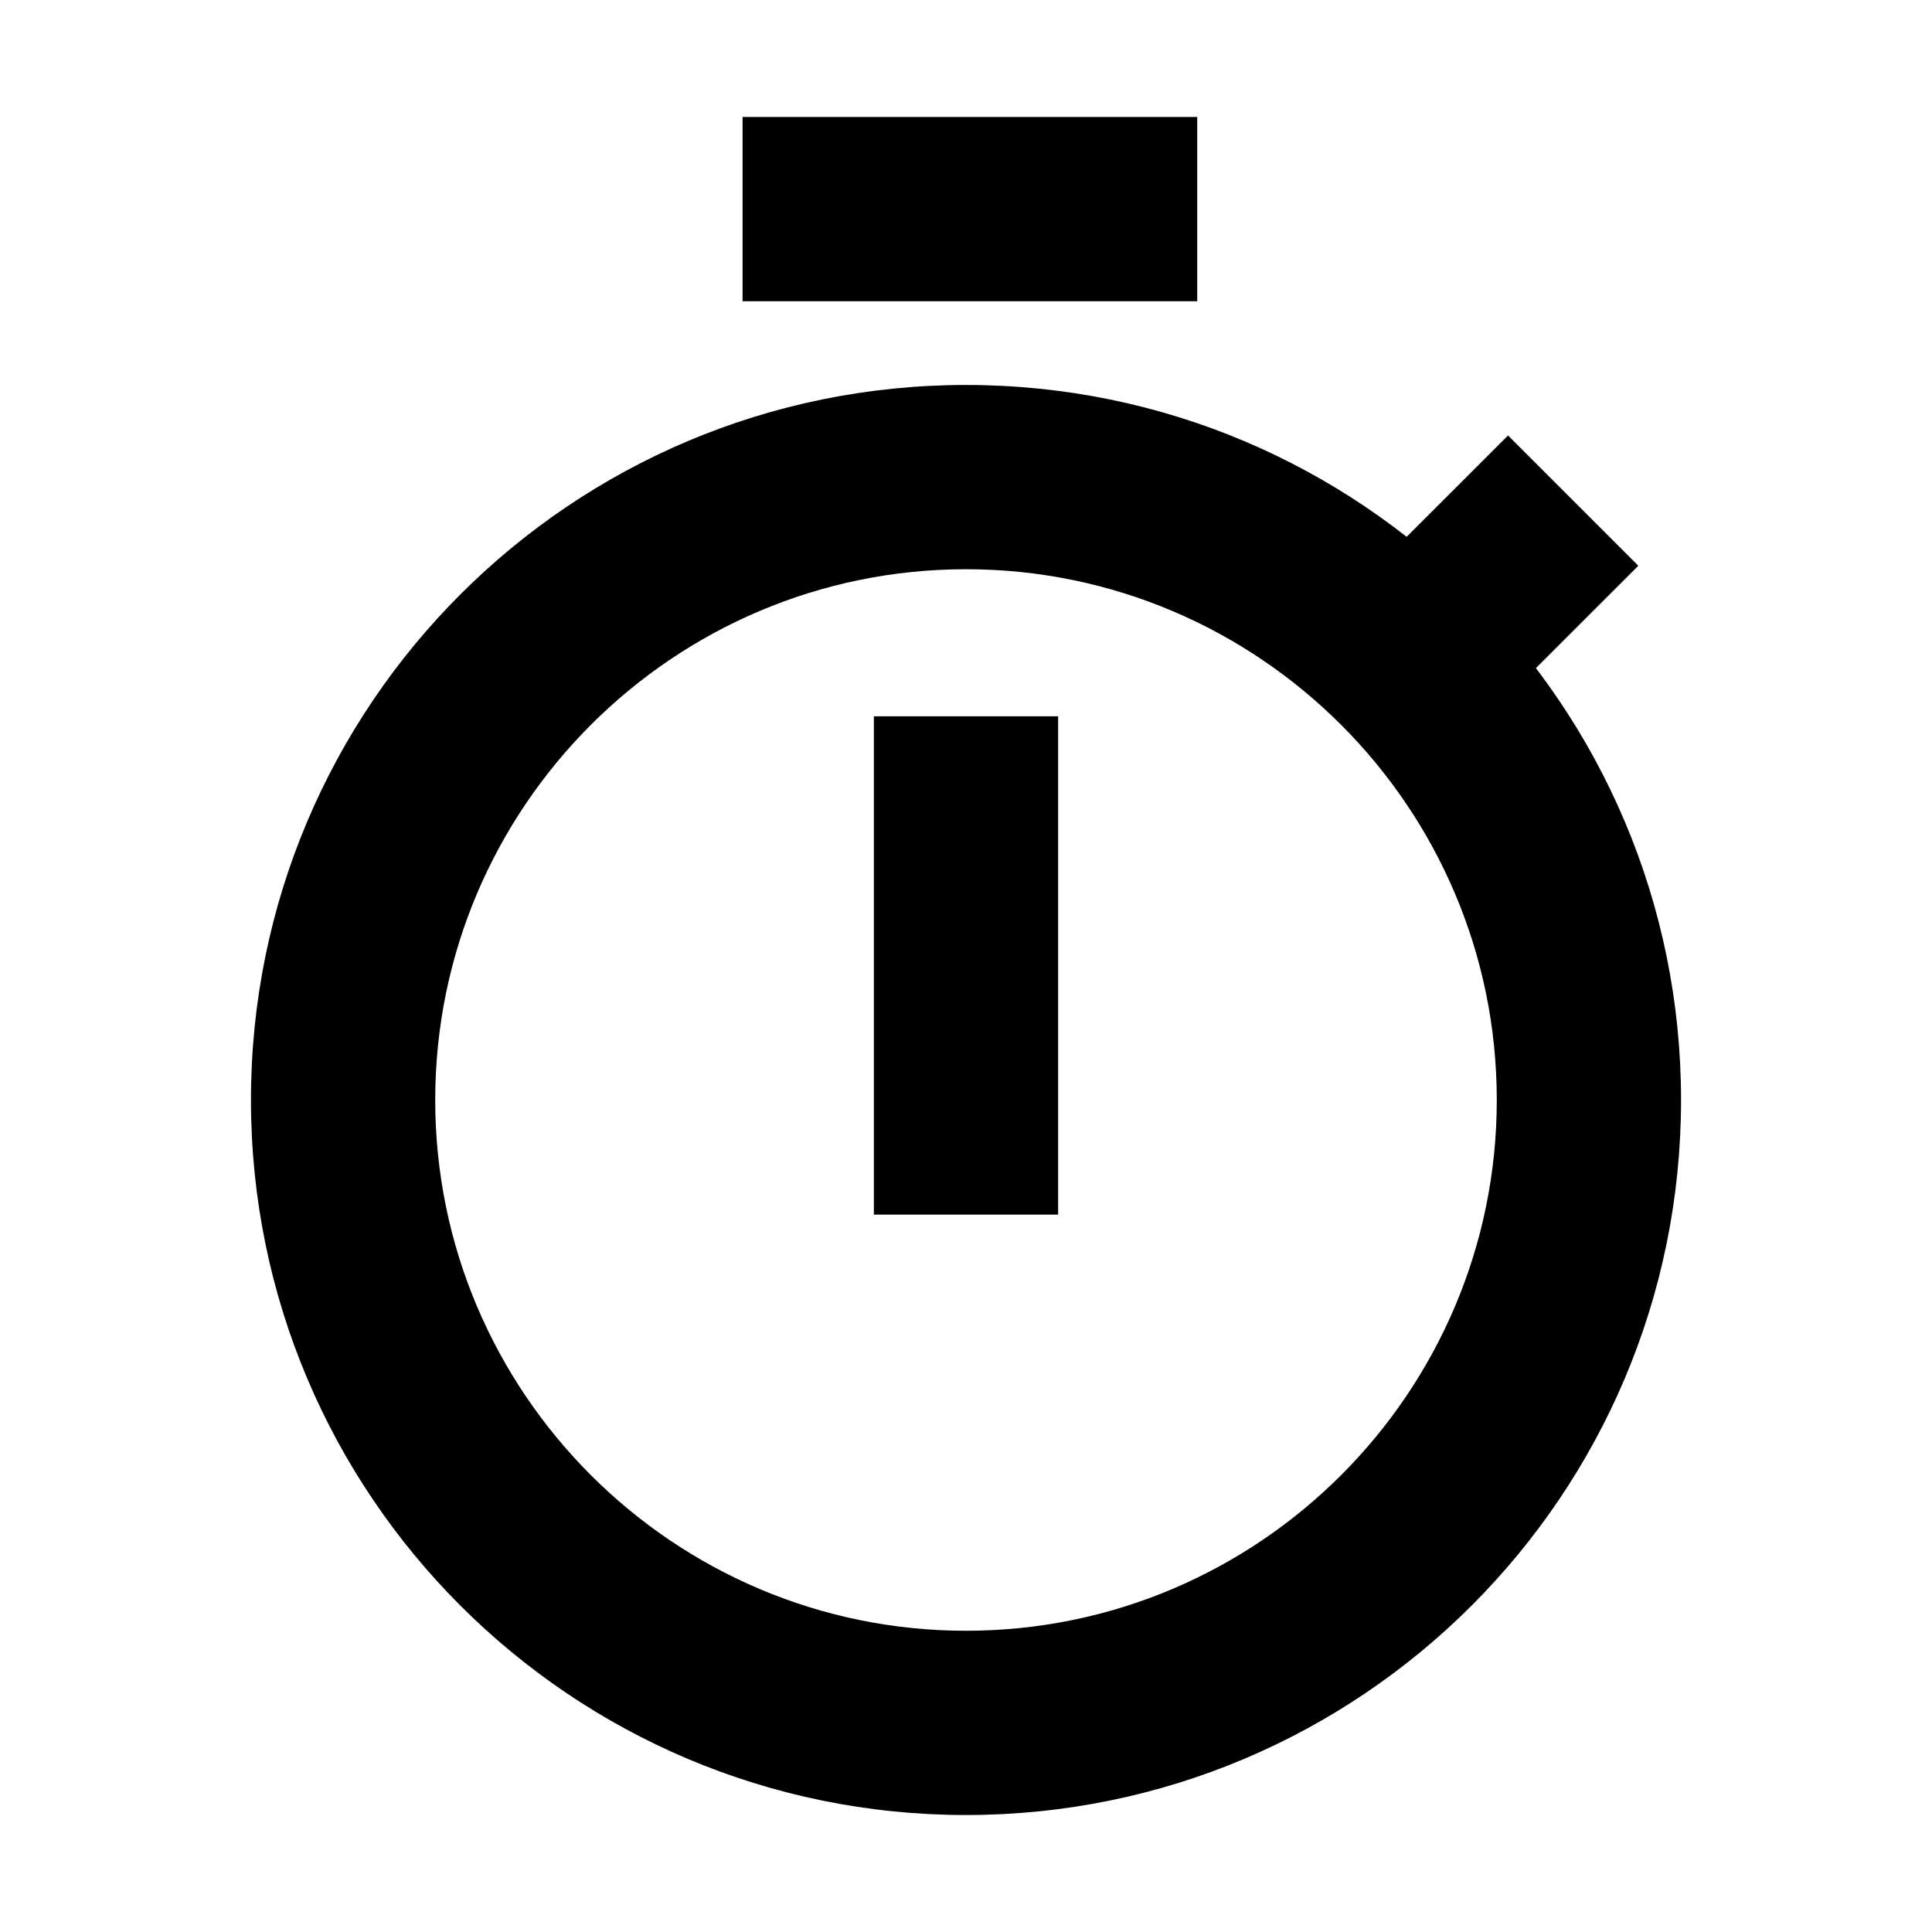
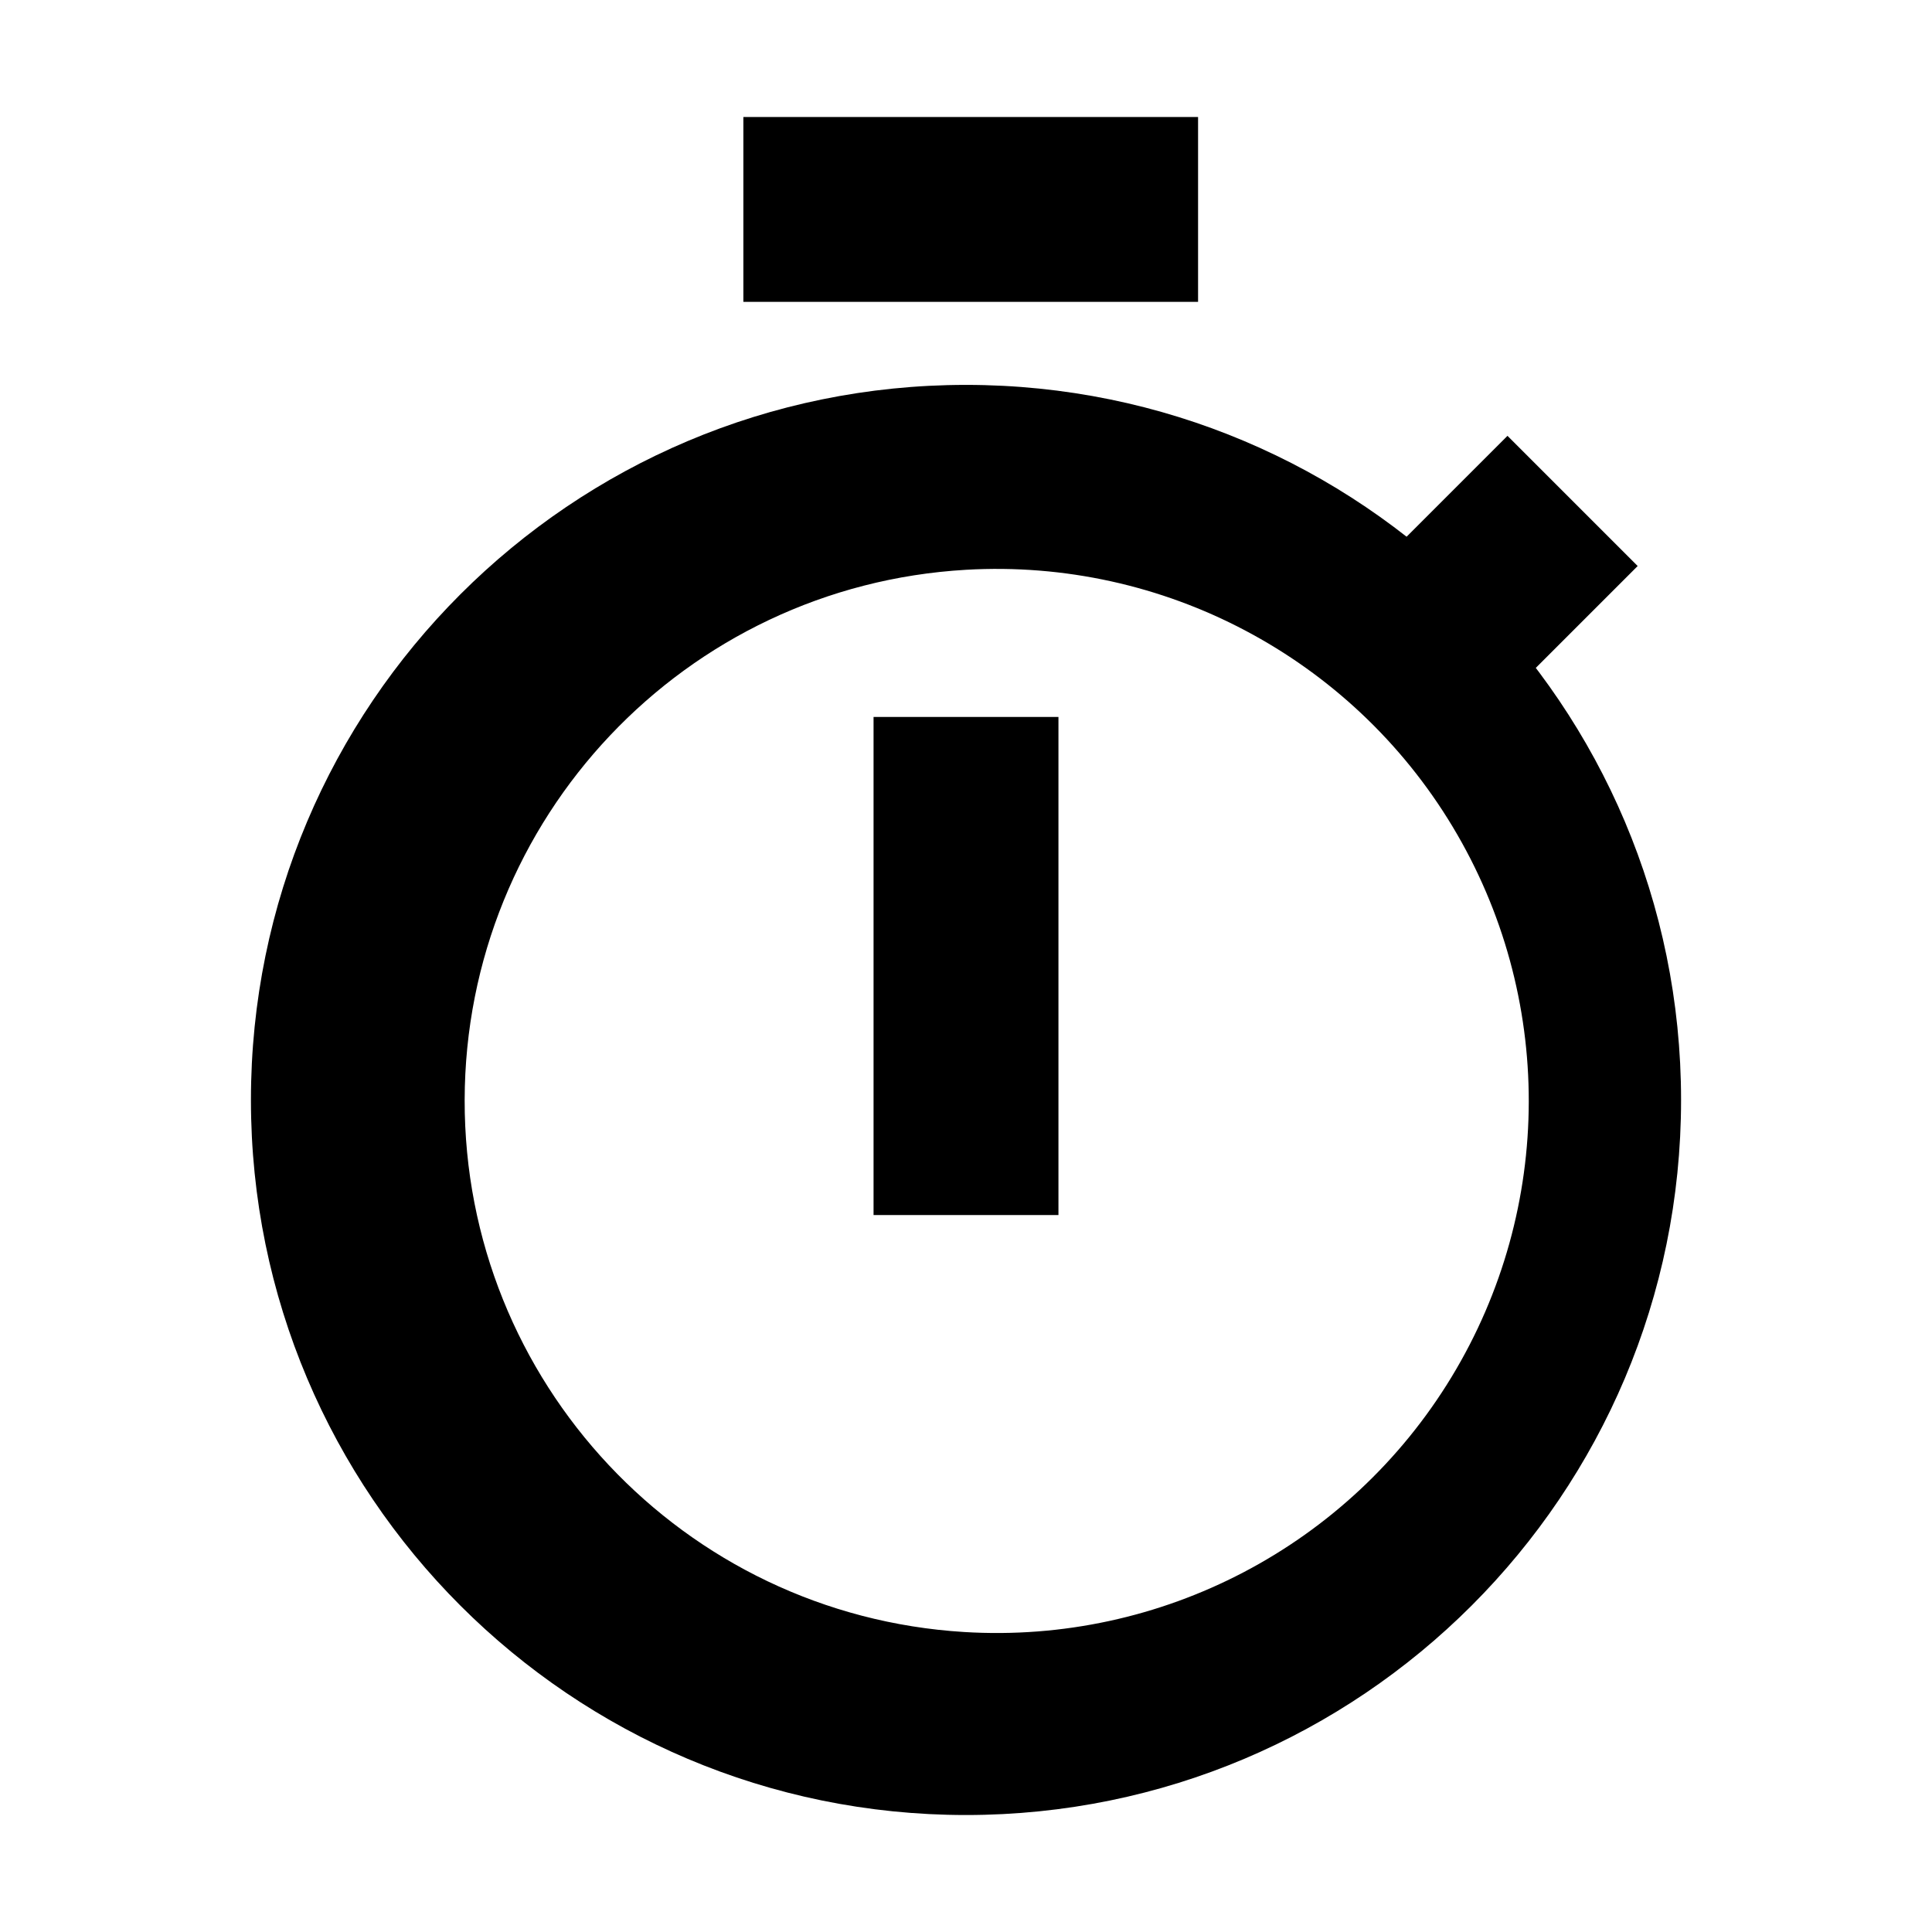
- <svg xmlns="http://www.w3.org/2000/svg" version="1.1" id="图层_1" x="0px" y="0px" viewBox="0 0 1024 1024" style="enable-background:new 0 0 1024 1024;" xml:space="preserve">
-   <g id="XMLID_330_">
-     <g id="XMLID_334_">
-       <path id="XMLID_396_" d="M512,301.703c155.123,0,281.325,126.21,281.325,281.318S667.123,864.338,512,864.338    s-281.325-126.21-281.325-281.318S356.877,301.703,512,301.703 M512,204.042c-209.308,0-378.987,169.668-378.987,378.979    S302.692,962,512,962s378.987-169.668,378.987-378.979S721.308,204.042,512,204.042L512,204.042z" />
-     </g>
-     <g id="XMLID_333_">
-       <rect id="XMLID_349_" x="463.169" y="379.655" width="97.662" height="264.119" />
-     </g>
-     <g id="XMLID_332_">
-       <rect id="XMLID_336_" x="393.579" y="62" width="240.975" height="97.662" />
-     </g>
-     <g id="XMLID_331_">
-       <polygon id="XMLID_335_" points="797.292,370.88 728.242,301.83 799.294,230.81 868.344,299.859   " />
-     </g>
-   </g>
+ <svg xmlns="http://www.w3.org/2000/svg" viewBox="0 0 1024 1024">
+   <path d="M512 302a282 282 0 1 1-1 563 282 282 0 0 1 1-563m0-98a379 379 0 1 0 0 758 379 379 0 0 0 0-758z" />
+   <path d="M463 380h98v264h-98zM394 62h241v98H394zm403 309l-69-69 71-71 69 69z" />
</svg>
